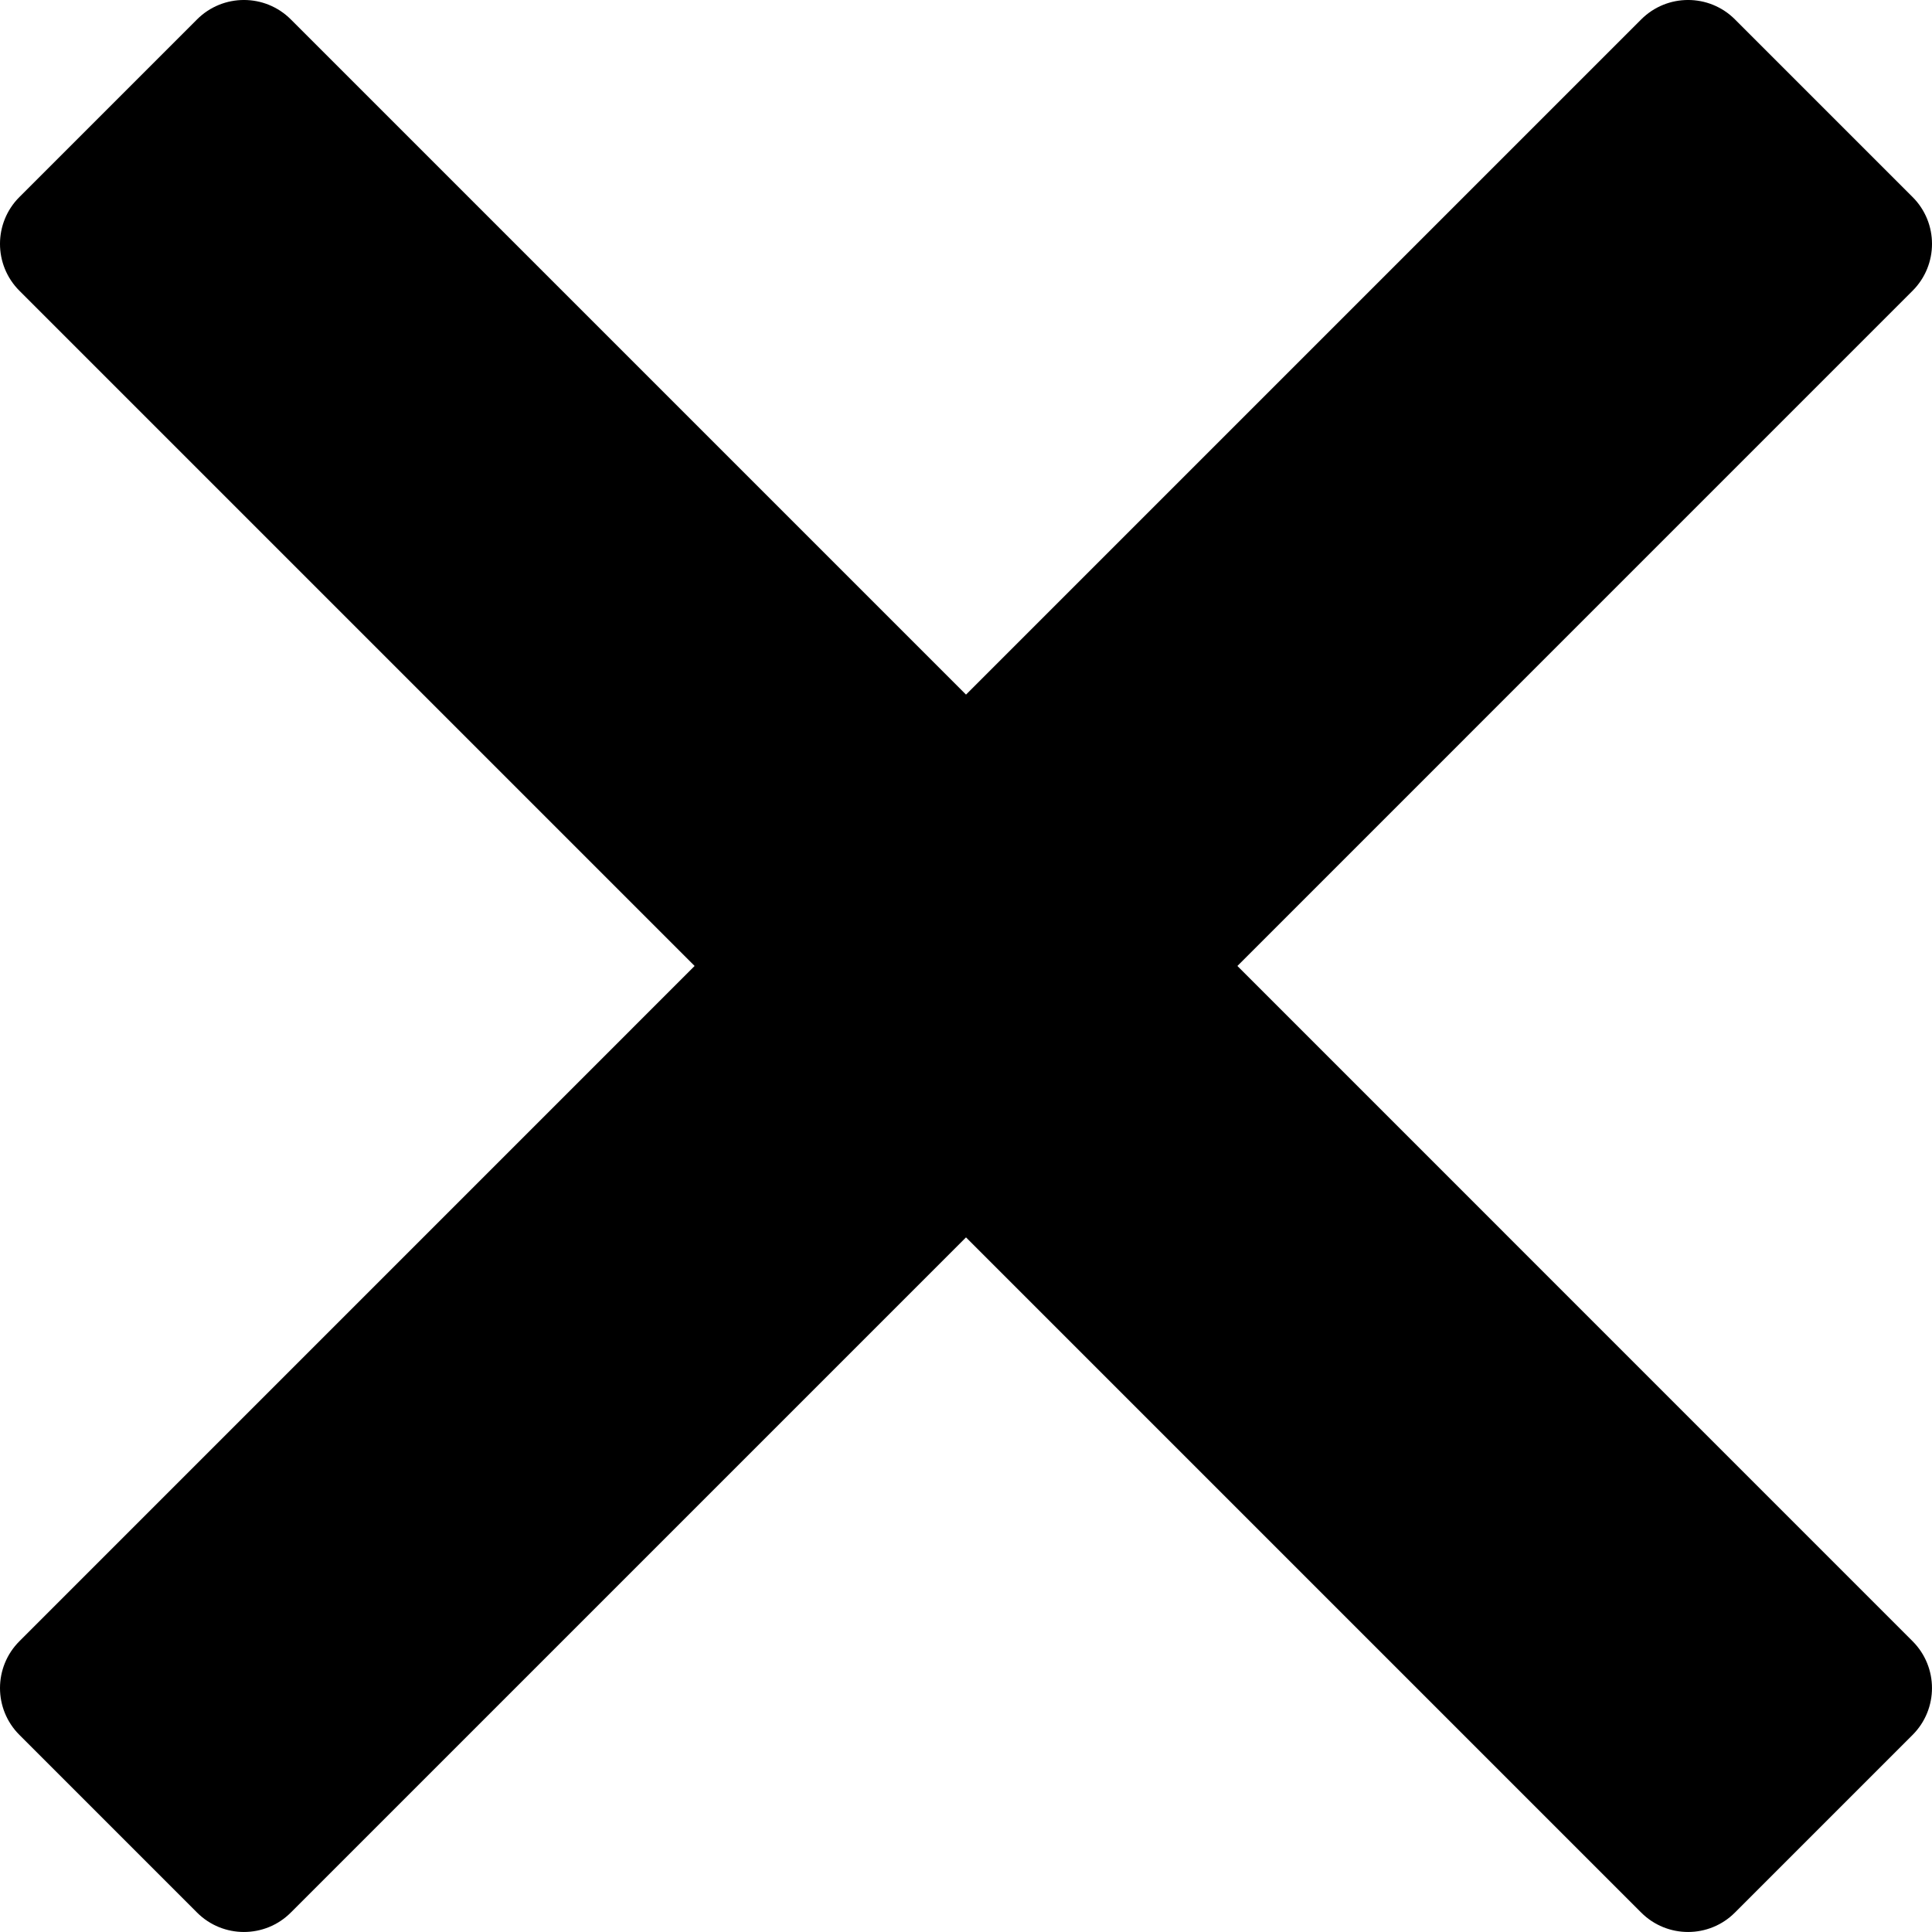
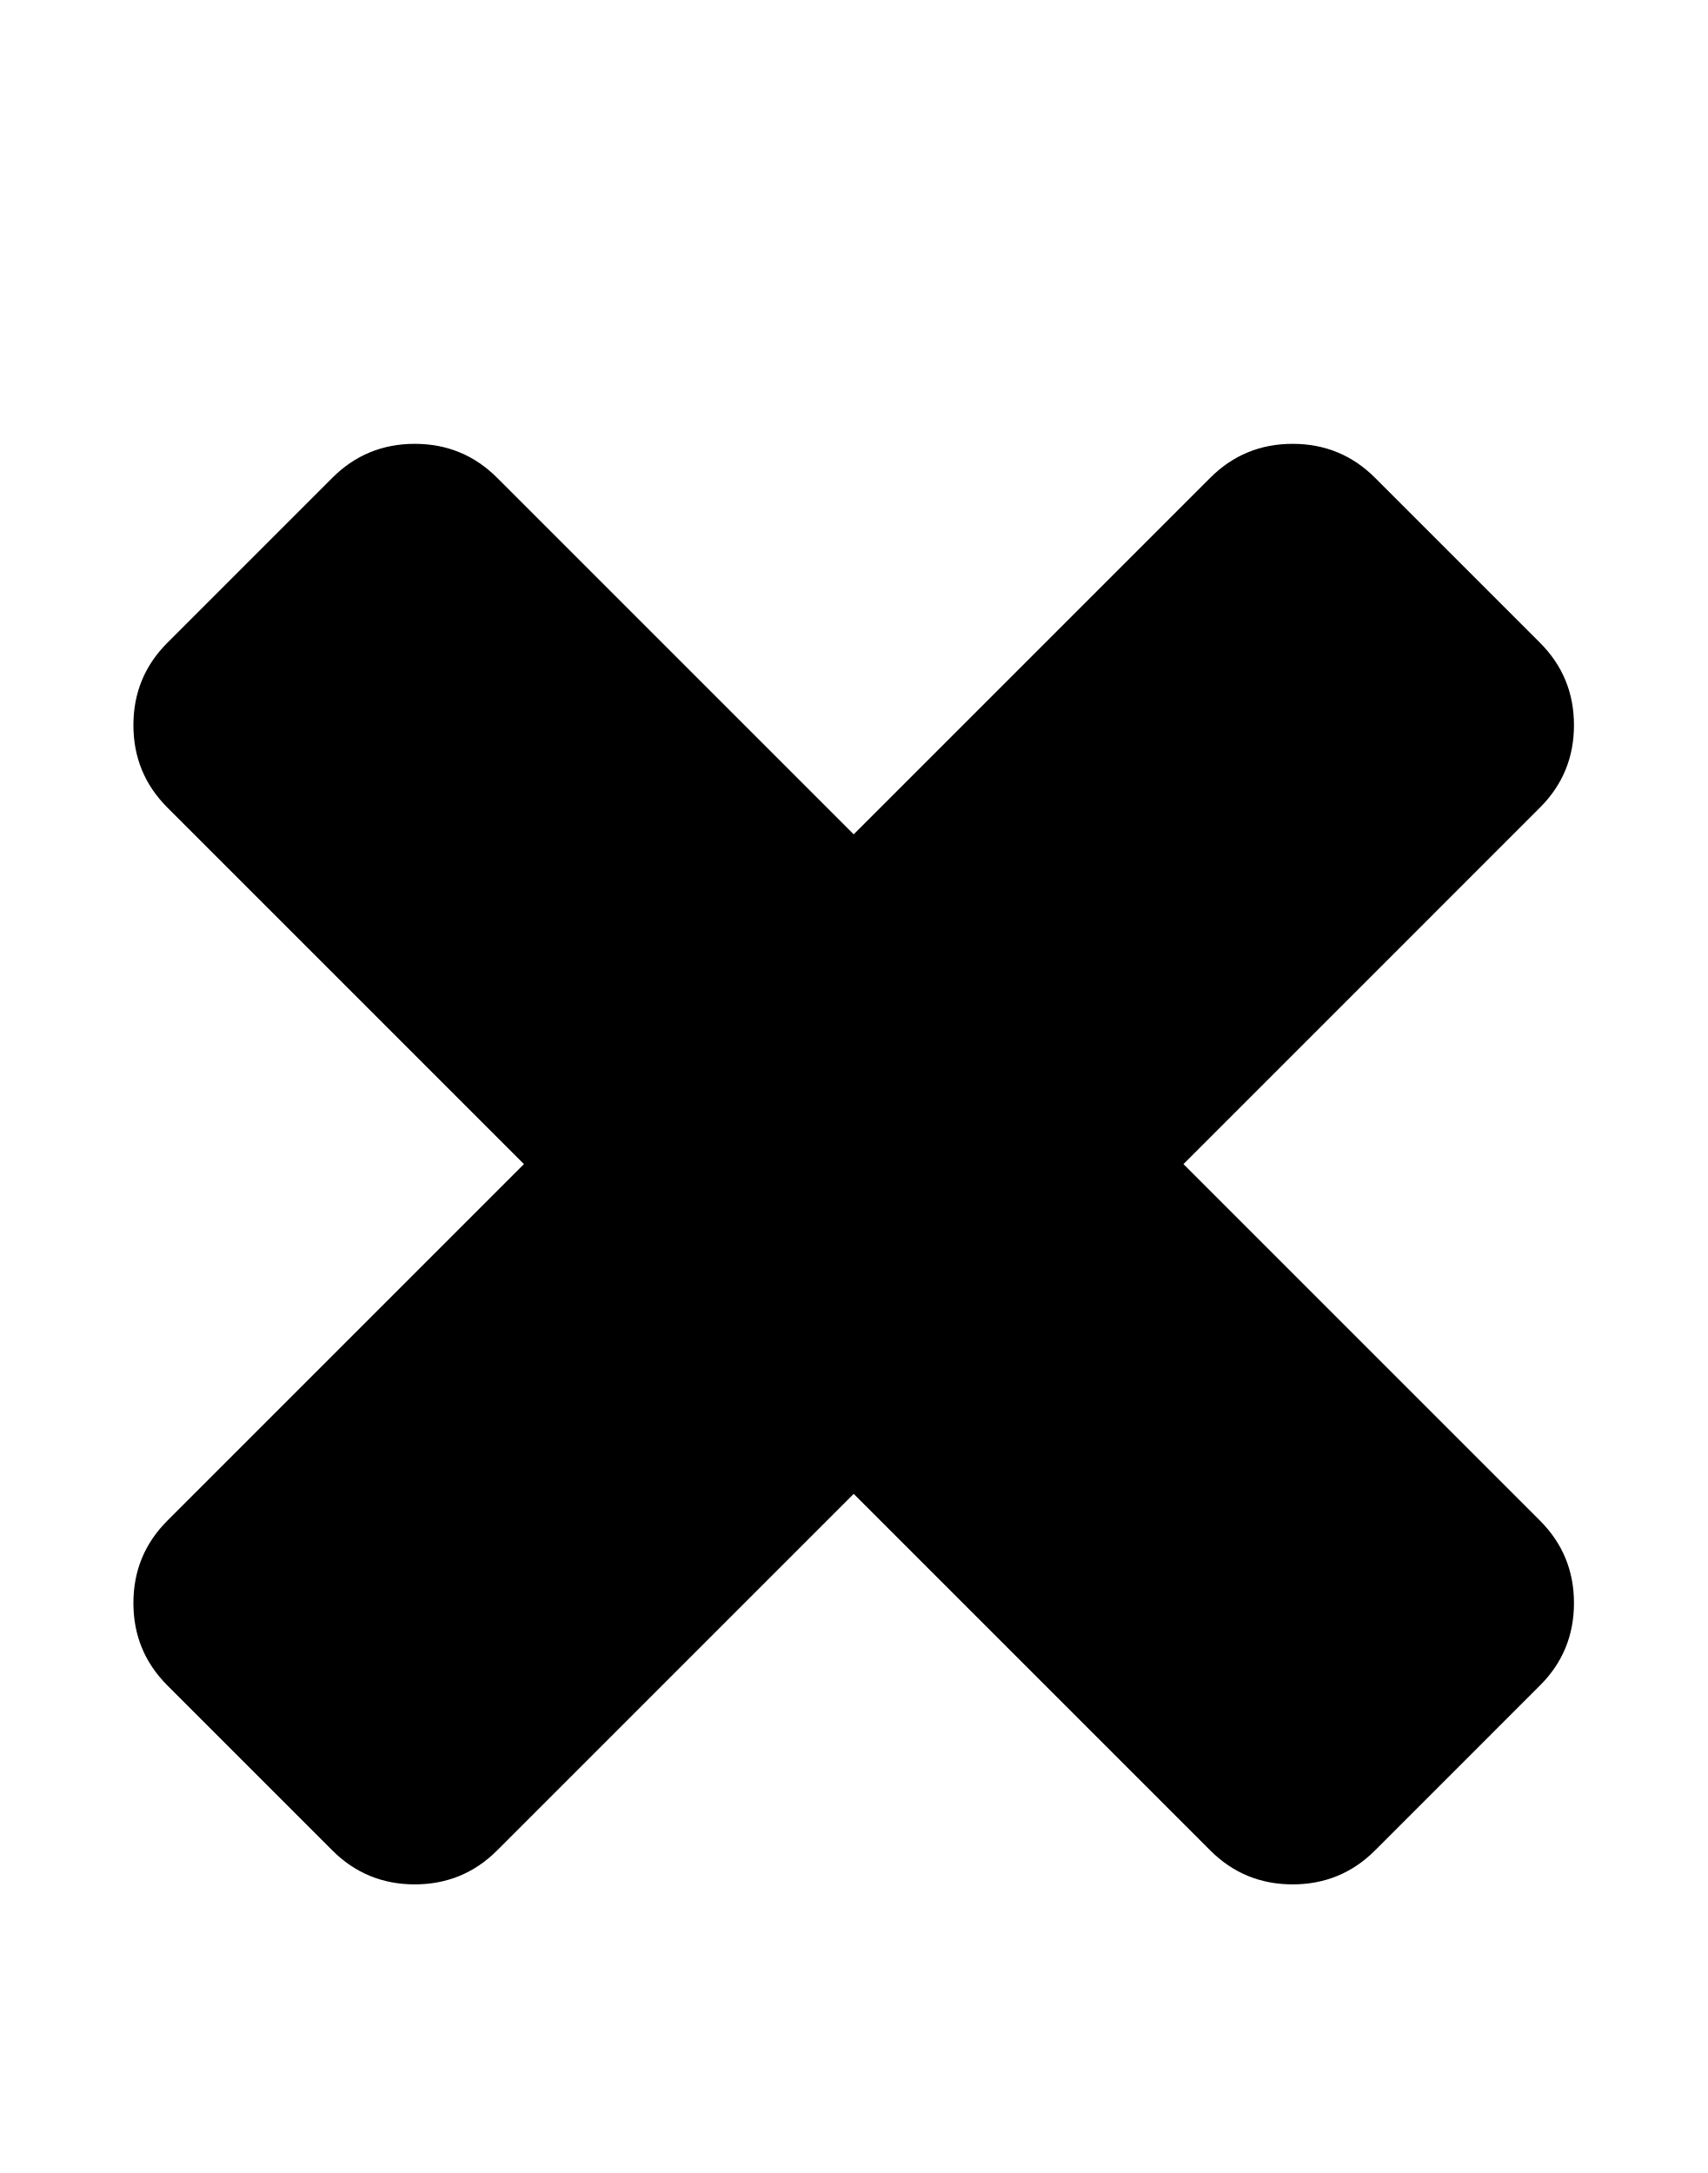
- <svg xmlns="http://www.w3.org/2000/svg" enable-background="new 0 0 100 100" xml:space="preserve" height="86.467" width="86.467" version="1.1" y="0px" x="0px" viewBox="0 0 86.467 86.467">
-   <path d="m55.38 43.232 30.218-30.219c1.159-1.159 1.159-3.037 0-4.195l-7.95-7.95c-1.158-1.158-3.036-1.158-4.195 0l-30.219 30.219-30.219-30.219c-1.158-1.158-3.037-1.158-4.196 0l-7.95 7.95c-1.159 1.158-1.159 3.036 0 4.195l30.219 30.219-30.218 30.22c-1.16 1.159-1.16 3.037 0 4.195l7.949 7.95c1.159 1.159 3.038 1.159 4.196 0l30.219-30.218 30.218 30.218c1.159 1.159 3.037 1.159 4.195 0l7.95-7.95c1.159-1.158 1.159-3.036 0-4.195l-30.217-30.22z" />
+ <svg xmlns="http://www.w3.org/2000/svg" version="1.1" width="22" height="28" viewBox="0 0 22 28">
+   <path d="M20.281 20.656q0 0.625-0.438 1.062l-2.125 2.125q-0.438 0.438-1.062 0.438t-1.062-0.438l-4.594-4.594-4.594 4.594q-0.438 0.438-1.062 0.438t-1.062-0.438l-2.125-2.125q-0.438-0.438-0.438-1.062t0.438-1.062l4.594-4.594-4.594-4.594q-0.438-0.438-0.438-1.062t0.438-1.062l2.125-2.125q0.438-0.438 1.062-0.438t1.062 0.438l4.594 4.594 4.594-4.594q0.438-0.438 1.062-0.438t1.062 0.438l2.125 2.125q0.438 0.438 0.438 1.062t-0.438 1.062l-4.594 4.594 4.594 4.594q0.438 0.438 0.438 1.062z" />
</svg>
